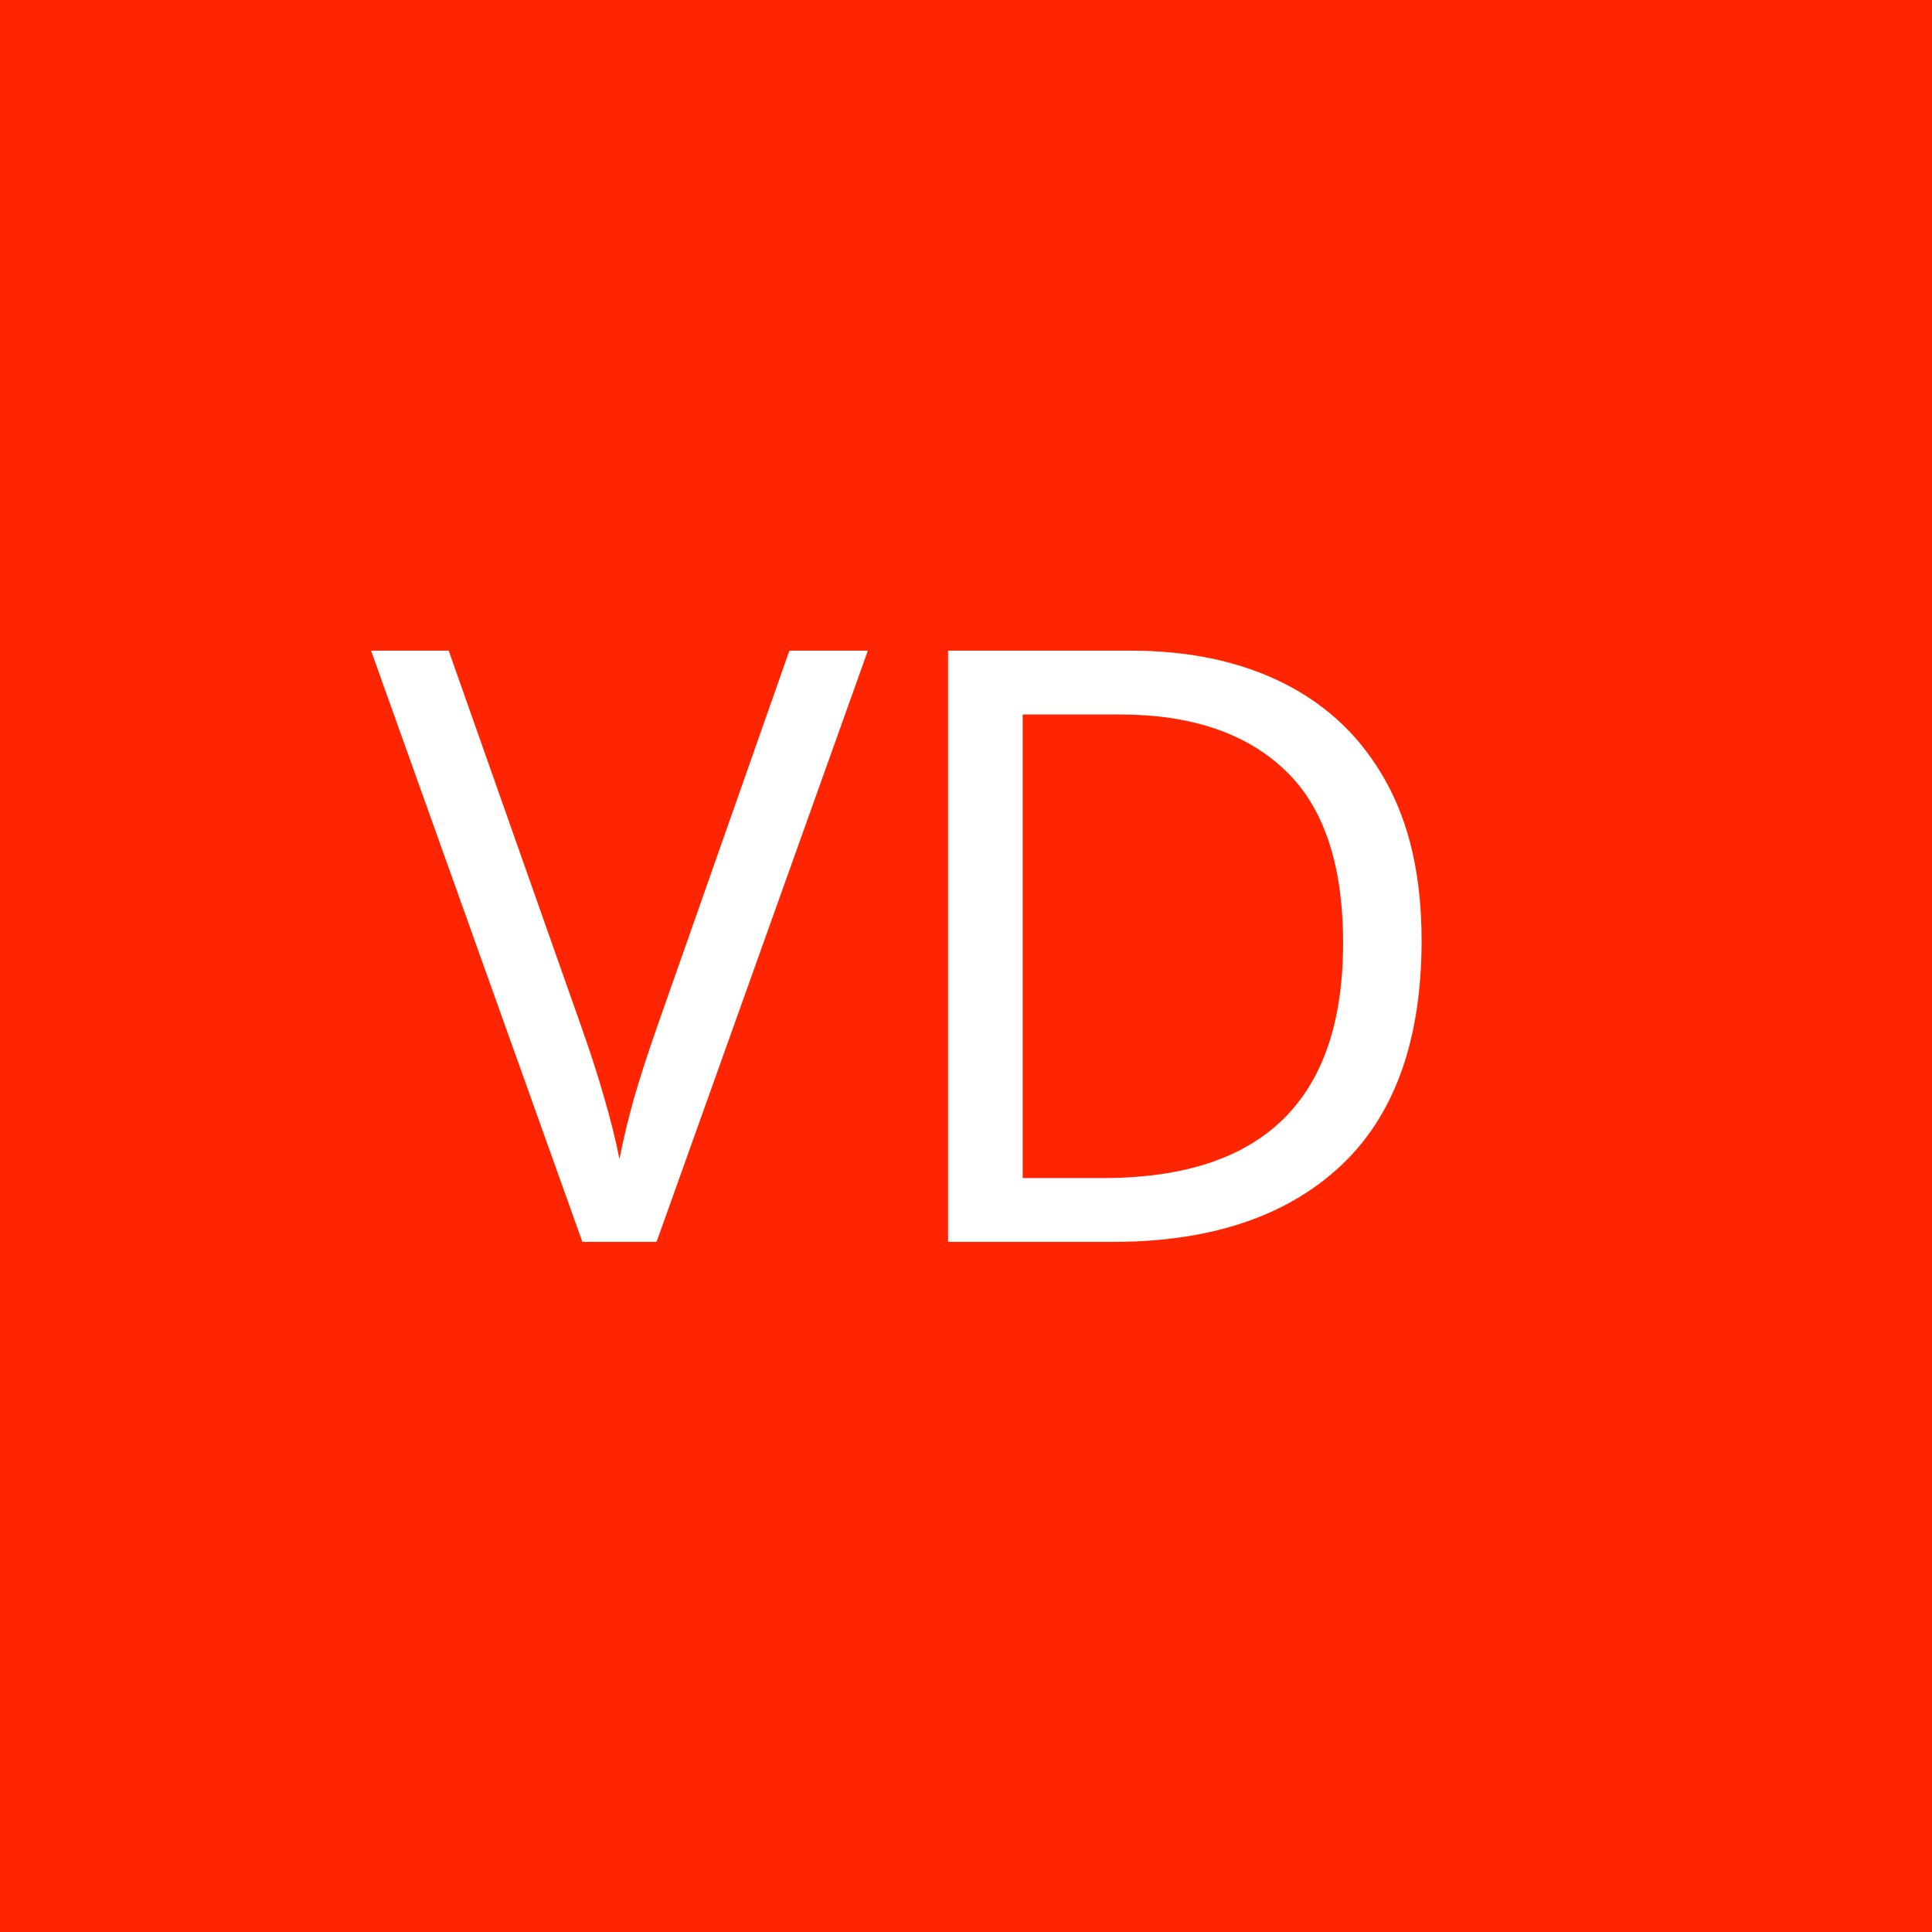
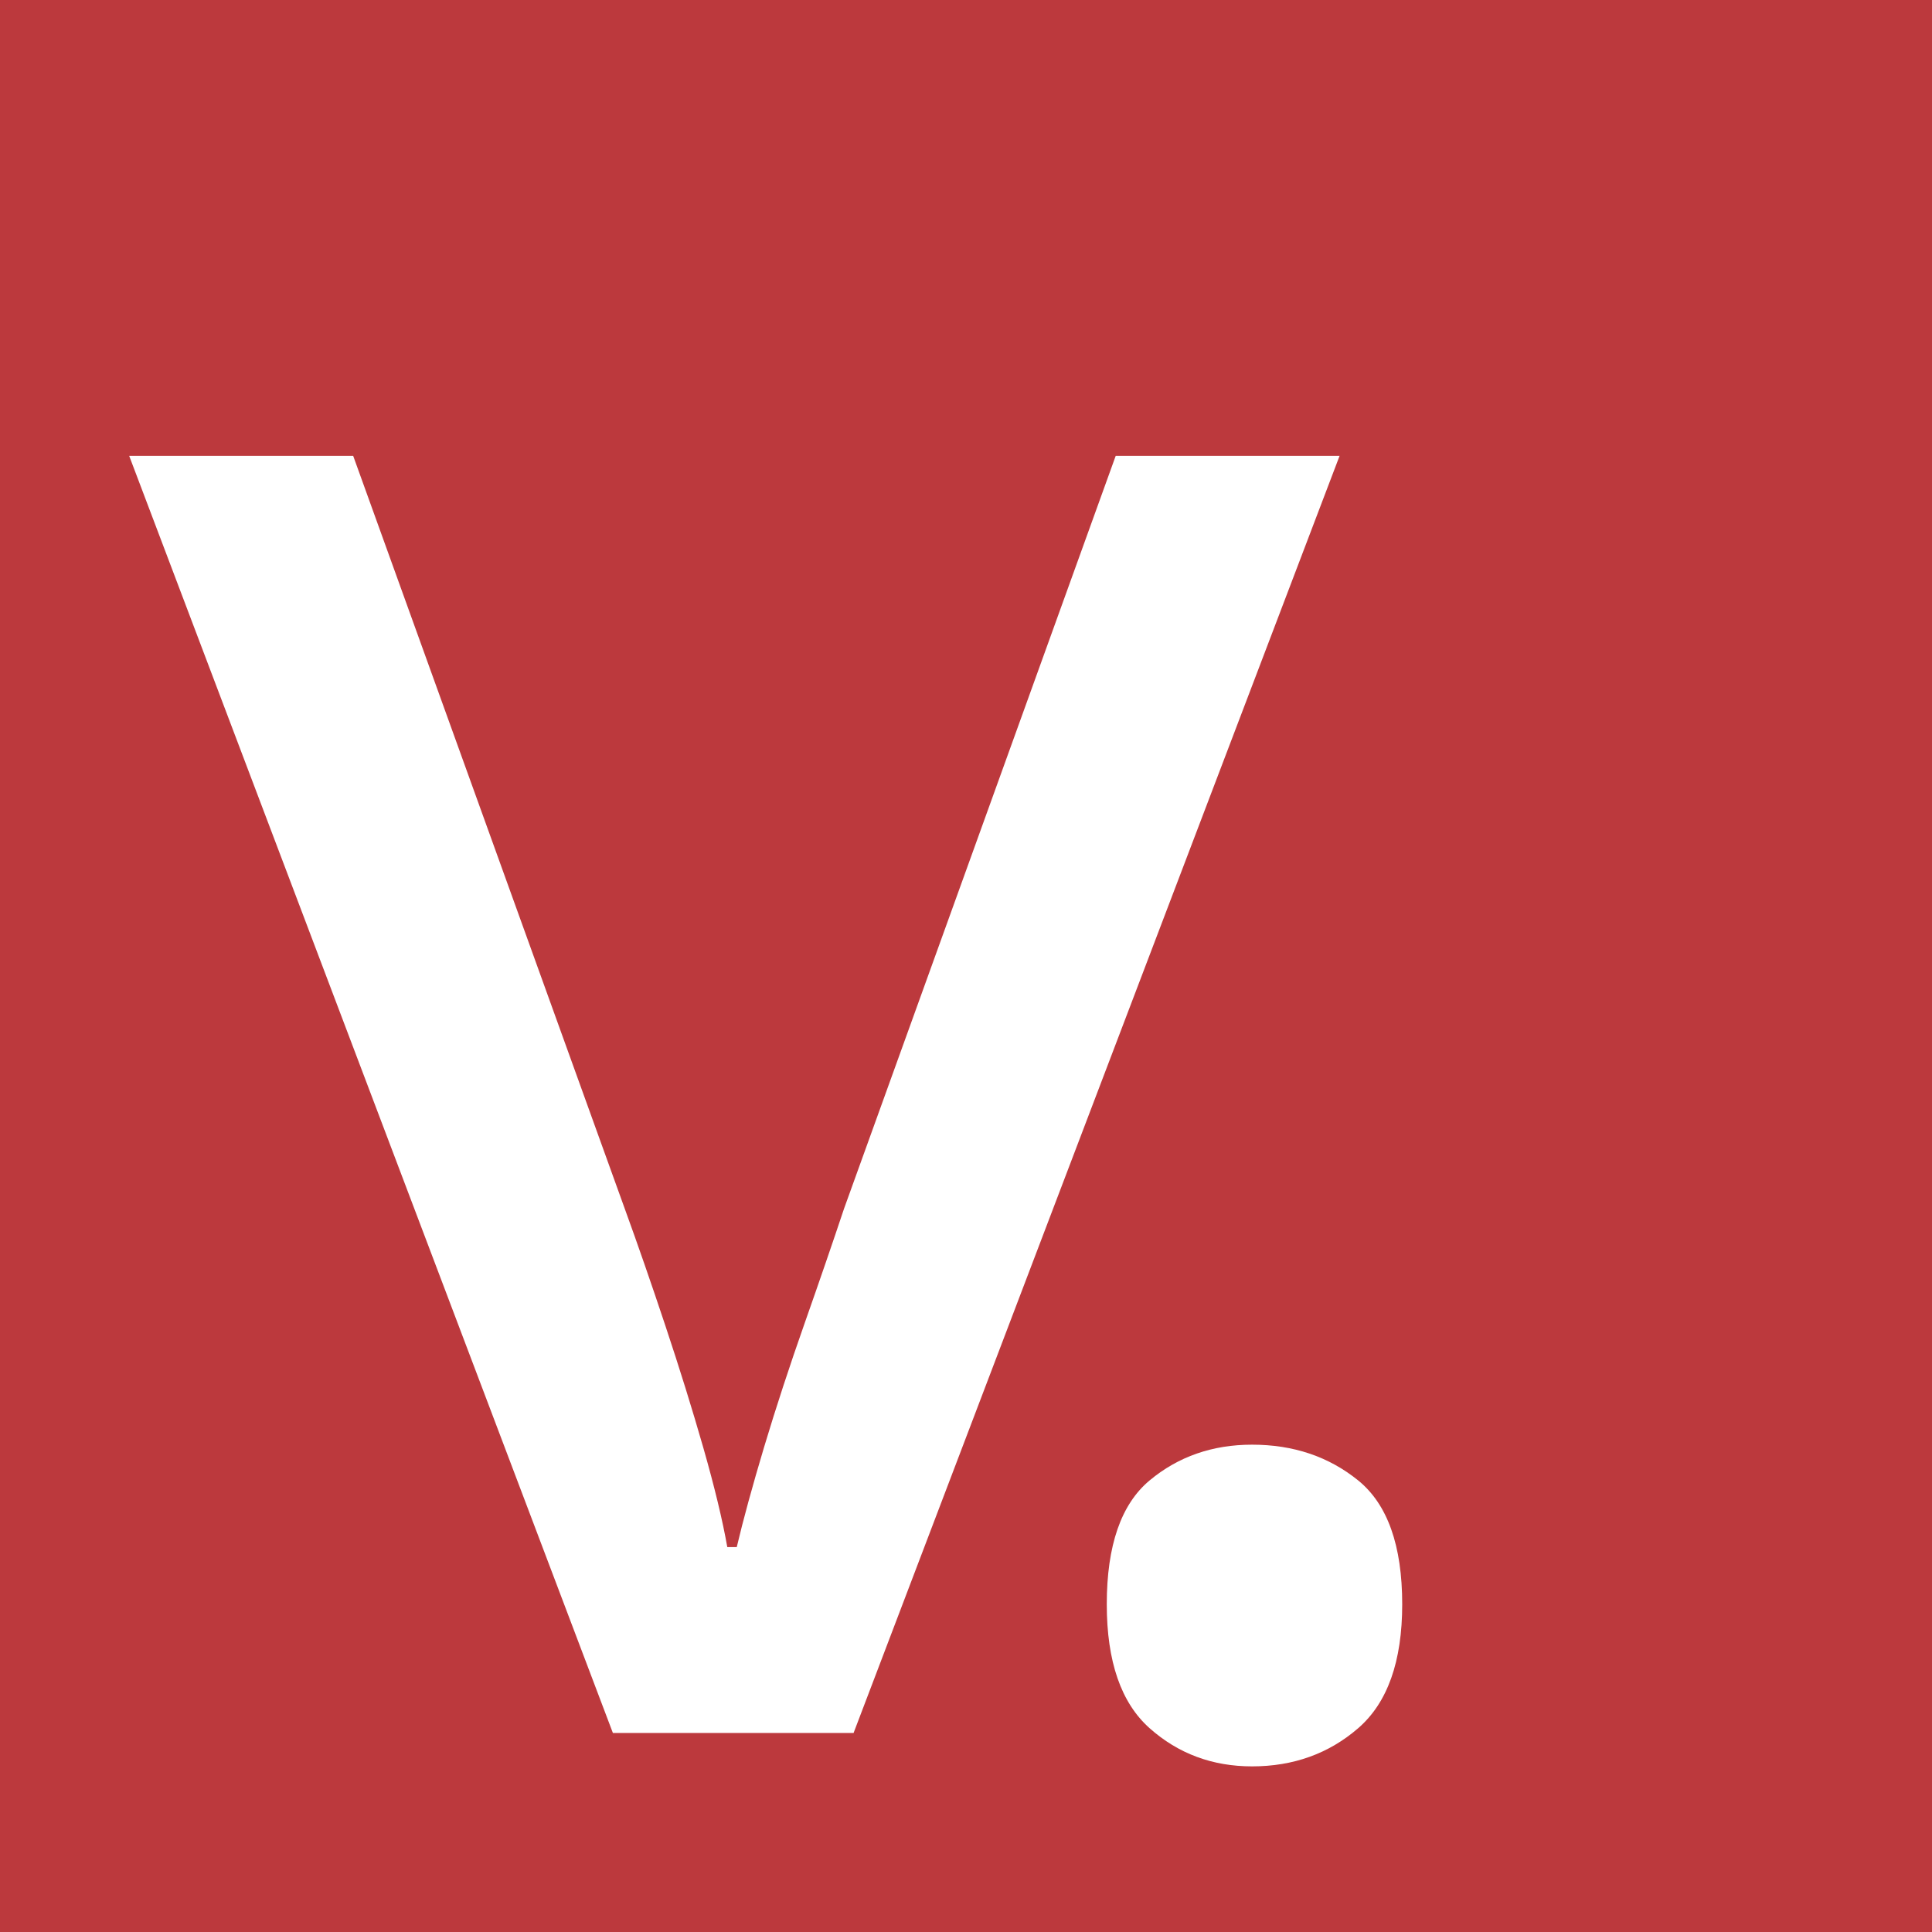
- <svg xmlns="http://www.w3.org/2000/svg" version="1.1" id="Capa_1" x="0px" y="0px" width="70px" height="70px" viewBox="0 0 70 70" enable-background="new 0 0 70 70" xml:space="preserve">
+ <svg xmlns="http://www.w3.org/2000/svg" version="1.1" x="0px" y="0px" width="300px" height="300px" viewBox="0 0 300 300" enable-background="new 0 0 300 300" xml:space="preserve">
  <g id="bg">
-     <rect fill="#FF2501" width="70" height="70" />
+     <rect fill="#BC393D" width="300" height="300" />
  </g>
-   <g id="Capa_1_1_">
-     <rect x="6.57" y="24.626" fill="none" width="56.86" height="20.747" />
-     <text transform="matrix(1 0 0 1 13.4443 44.9961)" fill="#FFFFFF" font-family="'Rockwell'" font-size="30">VD</text>
+   <g id="Capa_1">
+     <rect fill="none" width="300" height="300" />
+     <text transform="matrix(1 0 0 1 20.0591 269.0938)" fill="#FFFFFF" font-family="'Inter-Regular'" font-size="370" letter-spacing="-48">v.</text>
  </g>
</svg>
